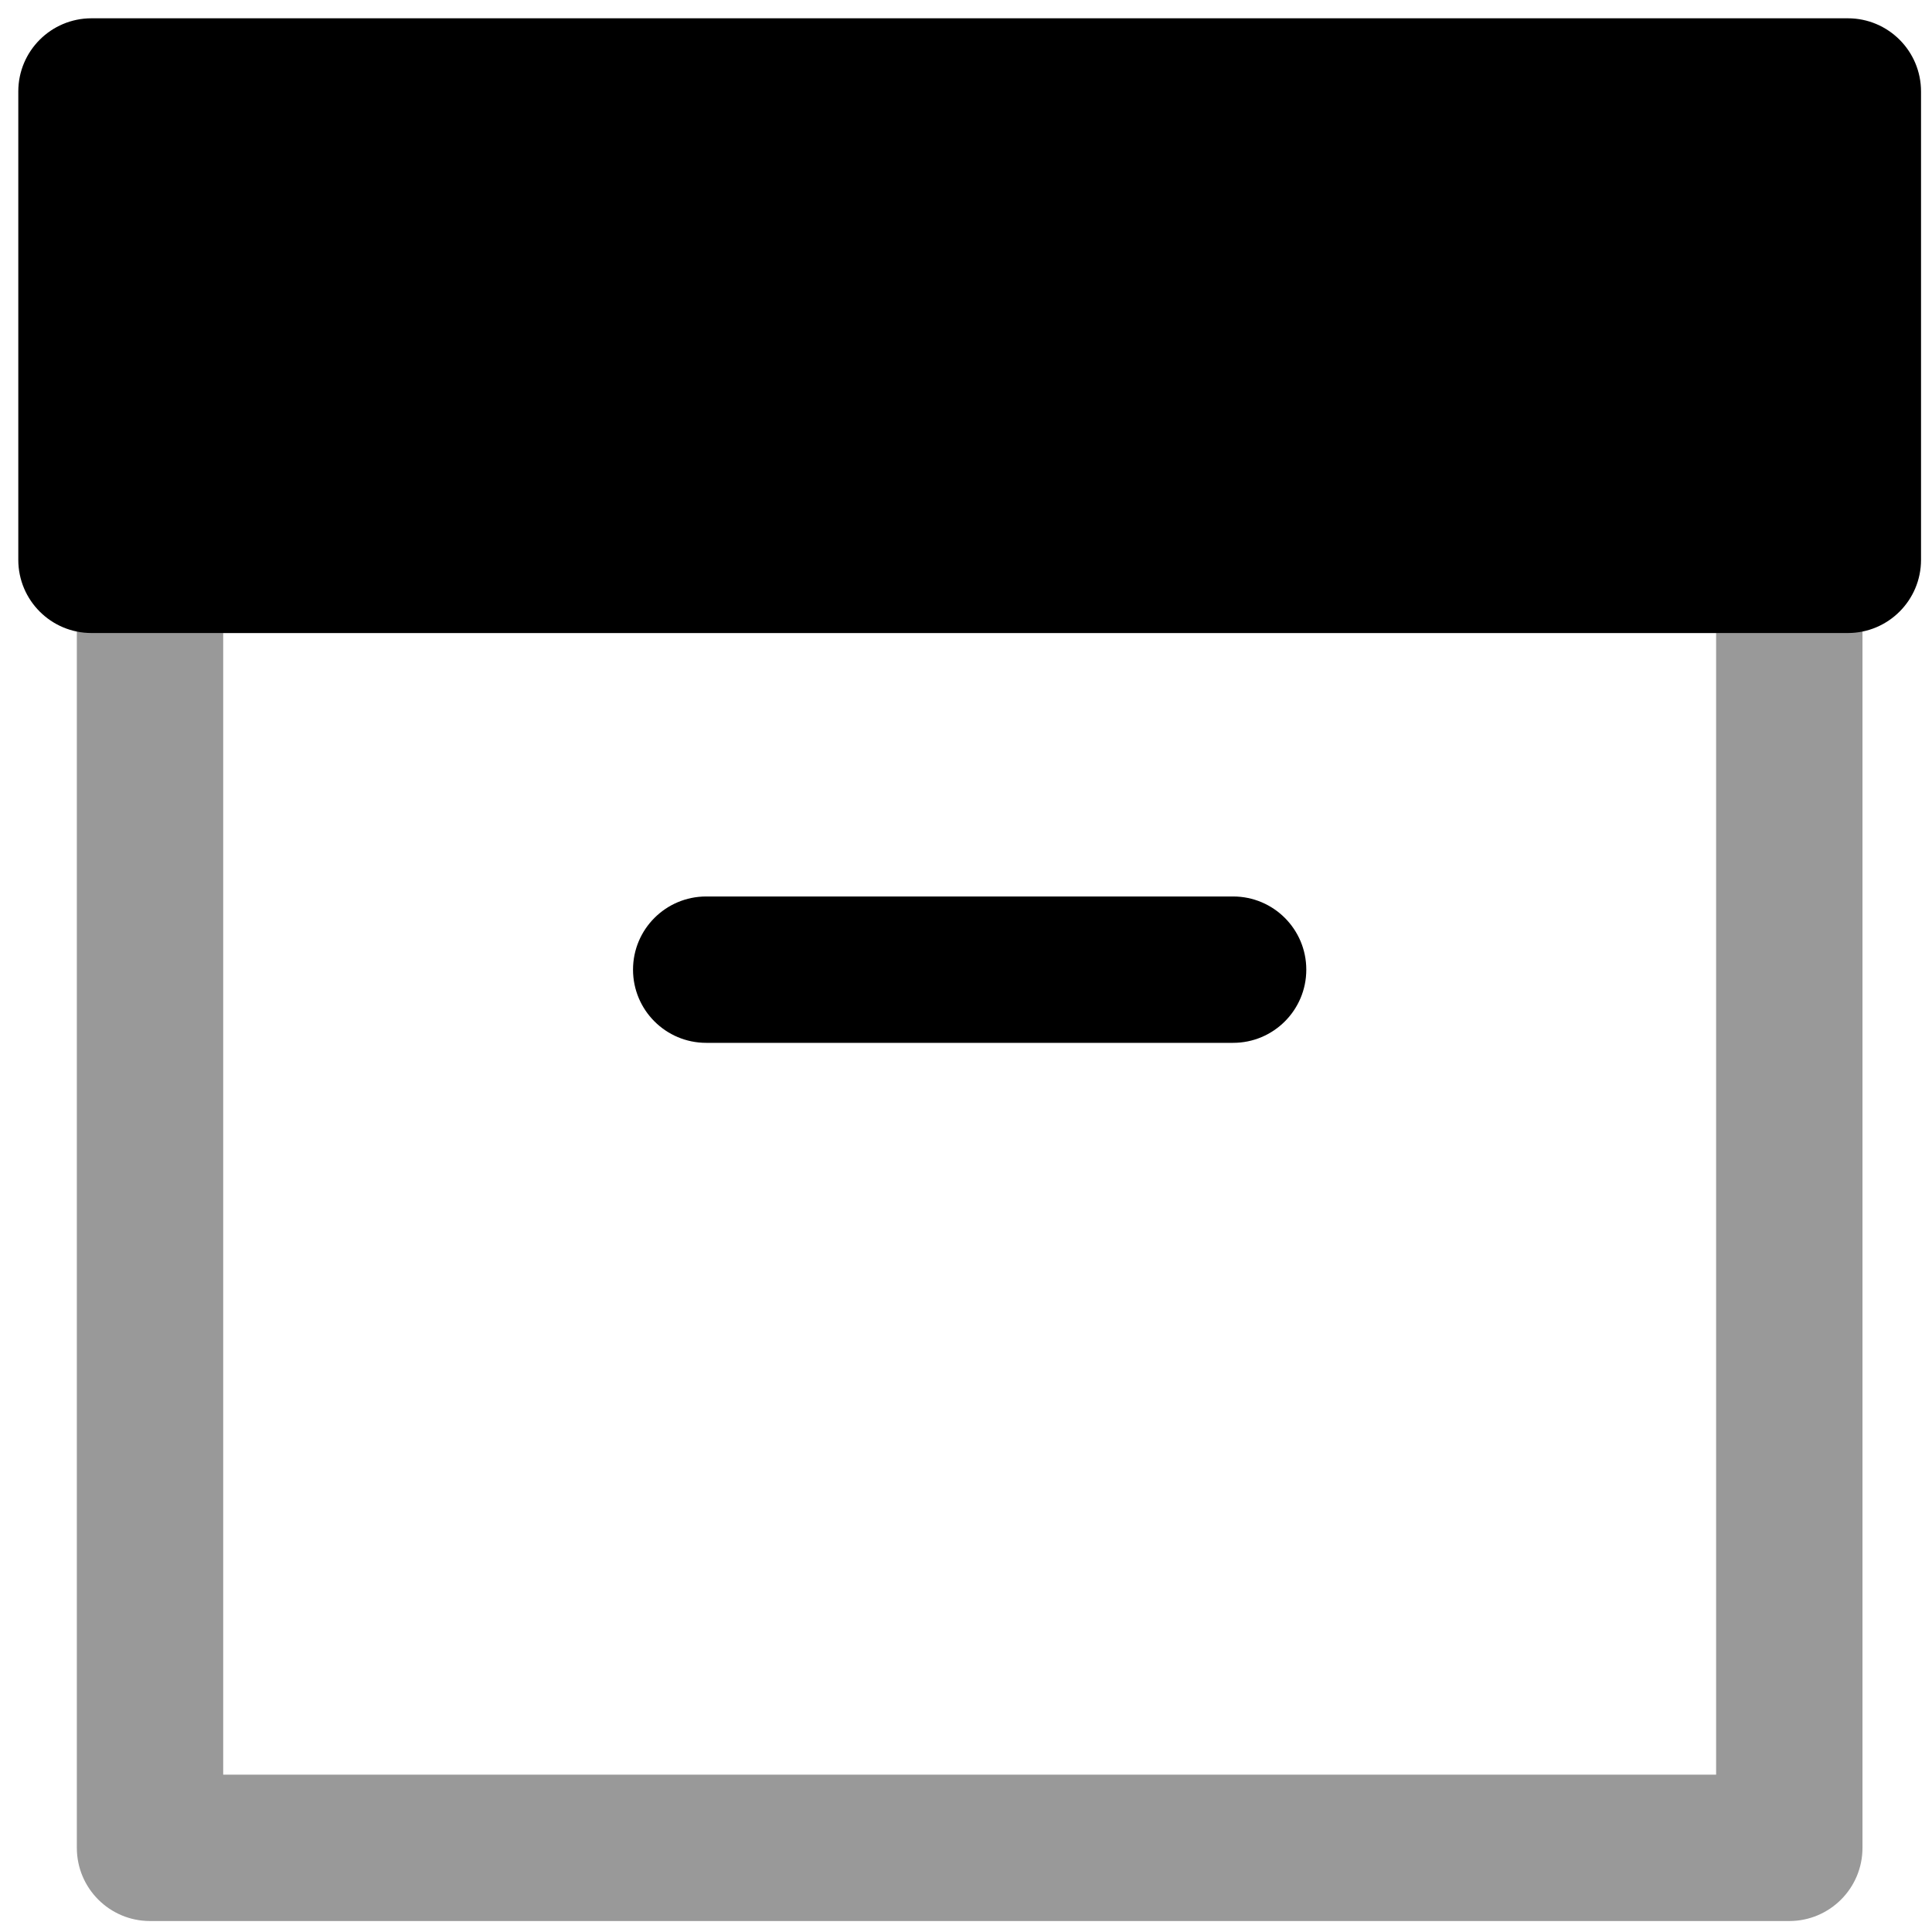
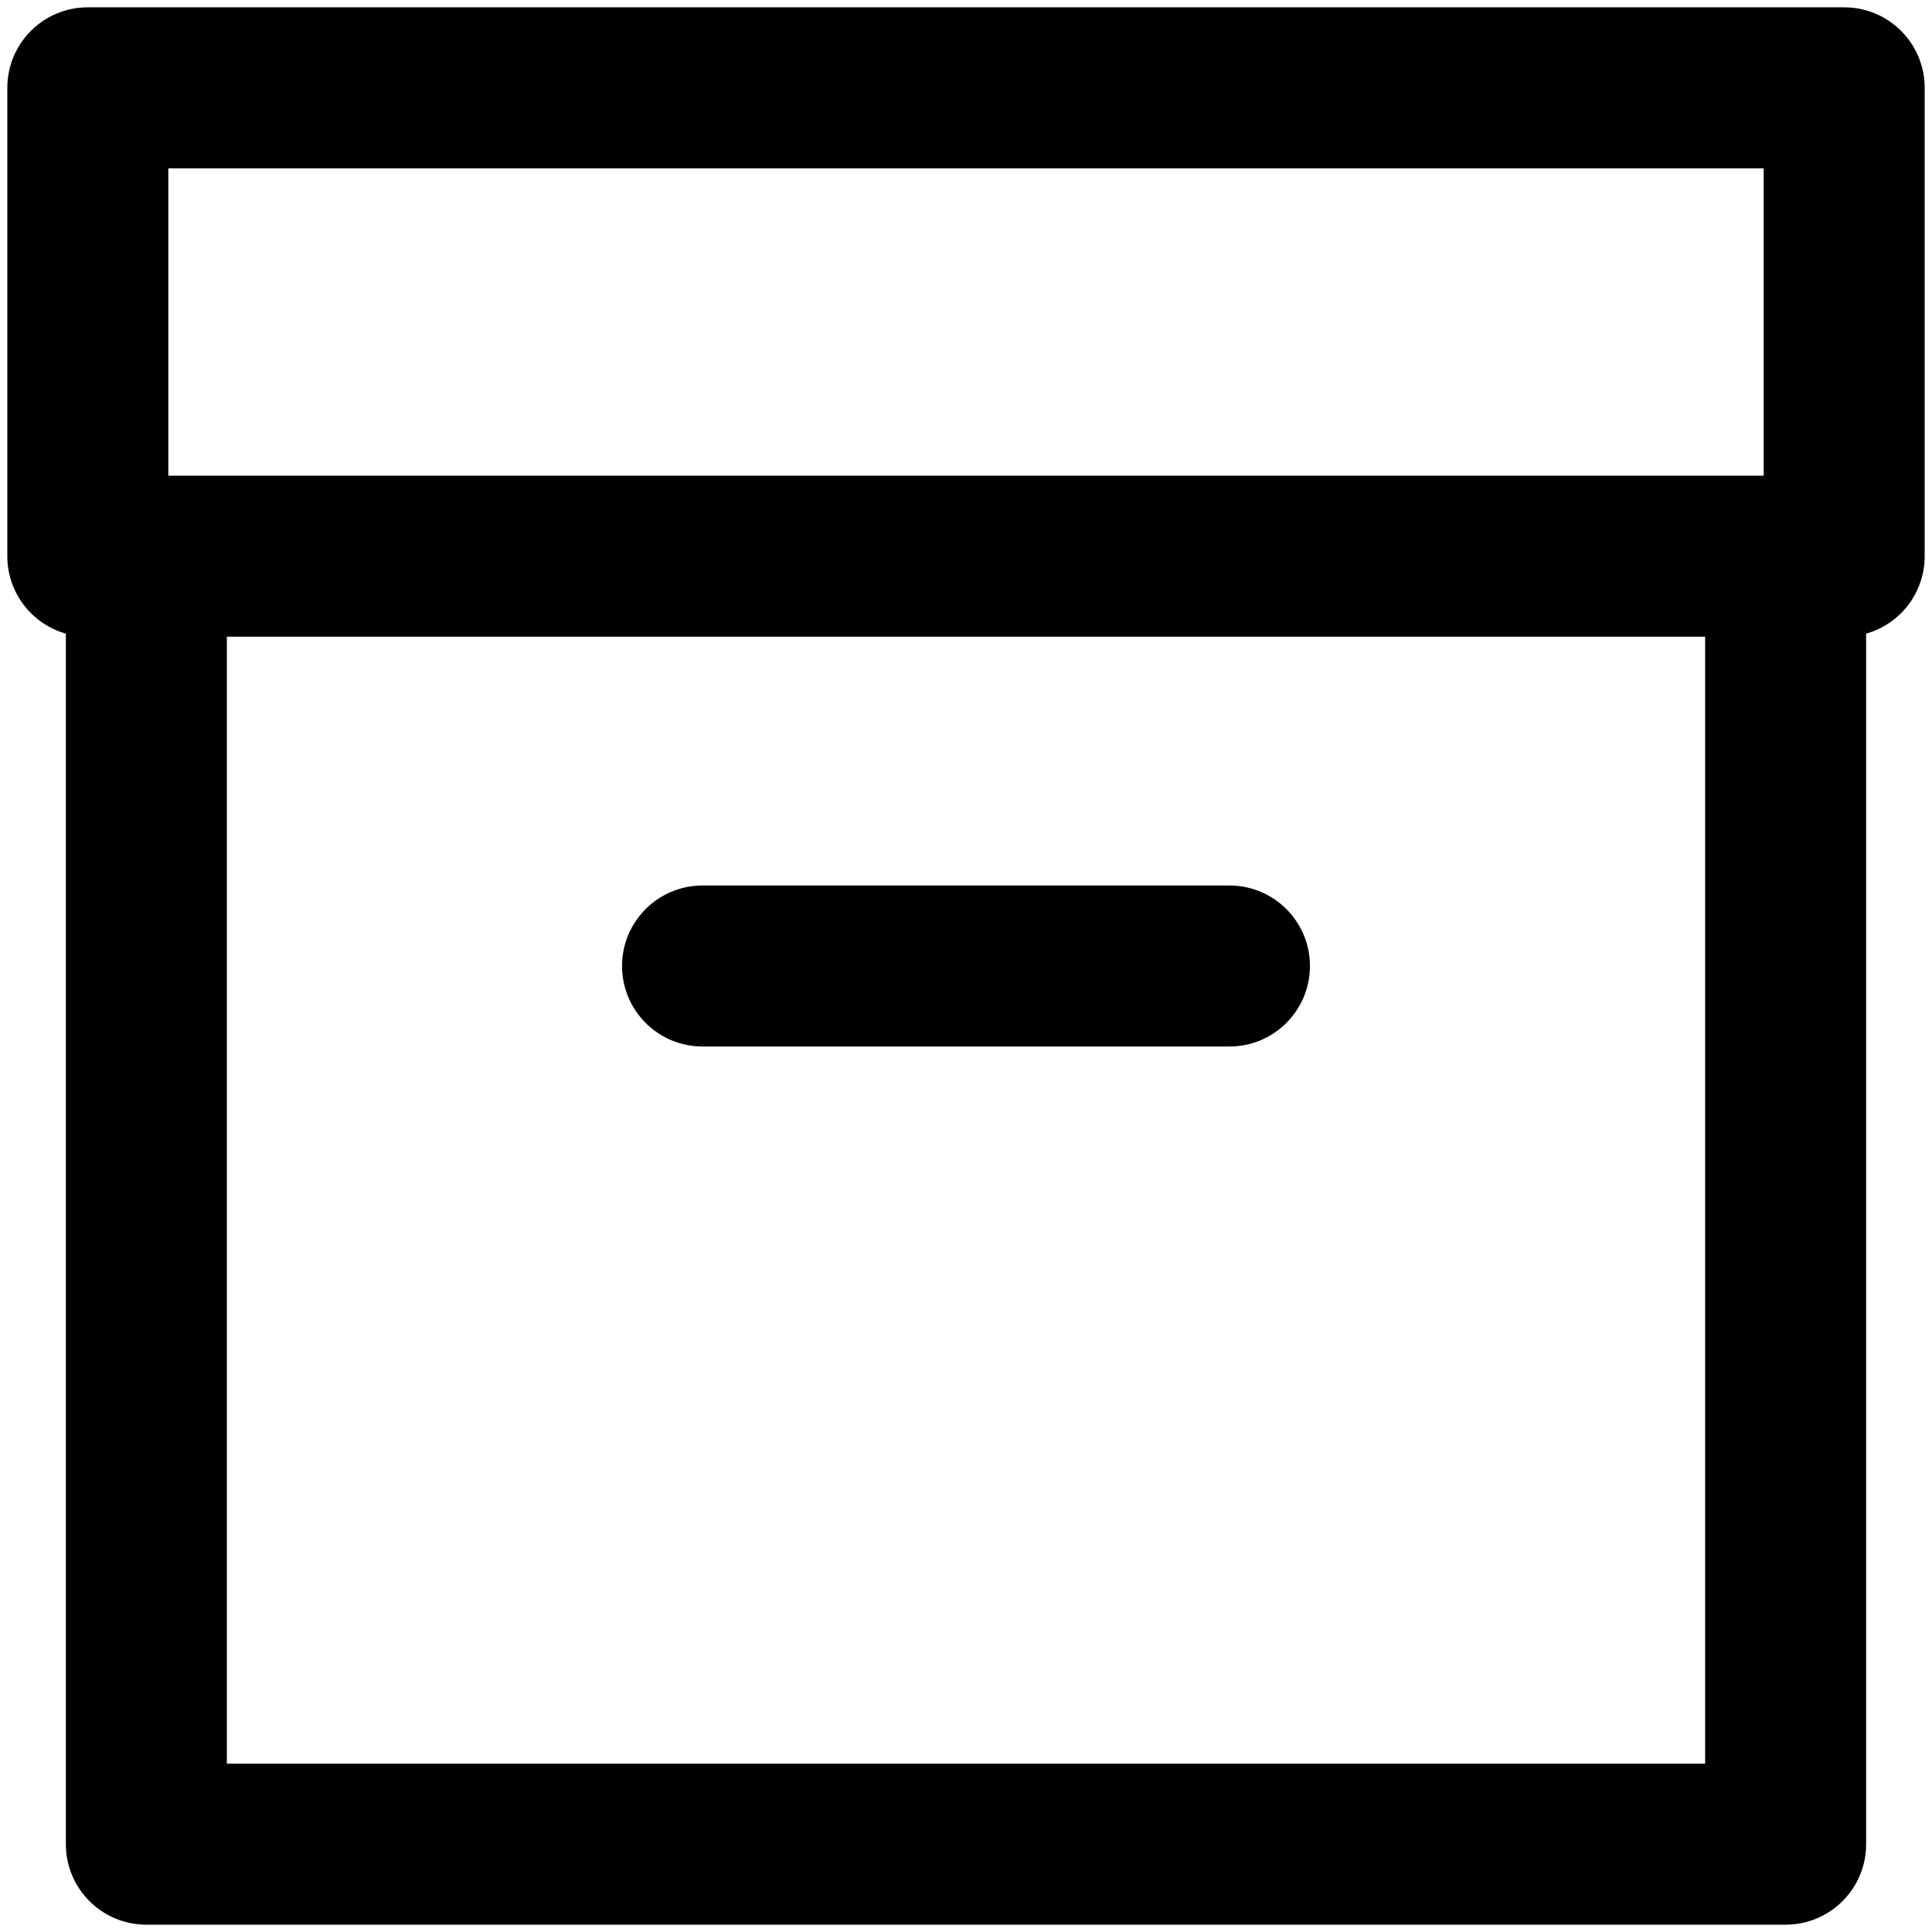
<svg xmlns="http://www.w3.org/2000/svg" viewBox="0 0 264 264">
-   <path d="M20.5 66.5h224a10 10 0 0 1 10 10v176a10 10 0 0 1-10 10h-224a10 10 0 0 1-10-10v-176a10 10 0 0 1 10-10Zm214 20h-204v156h204Z" opacity=".4" />
-   <path d="M12.5 12.5h240v64h-240Z" />
-   <path d="M12.5 2.5h240a10 10 0 0 1 10 10v64a10 10 0 0 1-10 10h-240a10 10 0 0 1-10-10v-64a10 10 0 0 1 10-10Zm230 20h-220v44h220Zm-74 120h-72a10 10 0 0 1-10-10 10 10 0 0 1 10-10h72a10 10 0 0 1 0 20Z" />
+   <path d="M20 263a11 11 0 0 1-11-11V86.585A11 11 0 0 1 1 76V12A11 11 0 0 1 12 1h240a11 11 0 0 1 11 11v64a11 11 0 0 1-8 10.585V252a11 11 0 0 1-11 11Zm11-22h202V87H31ZM241 65V23H23v42ZM96 143a11 11 0 0 1-11-11 11 11 0 0 1 11-11h72a11 11 0 0 1 11 11 11 11 0 0 1-11 11Z" />
</svg>
